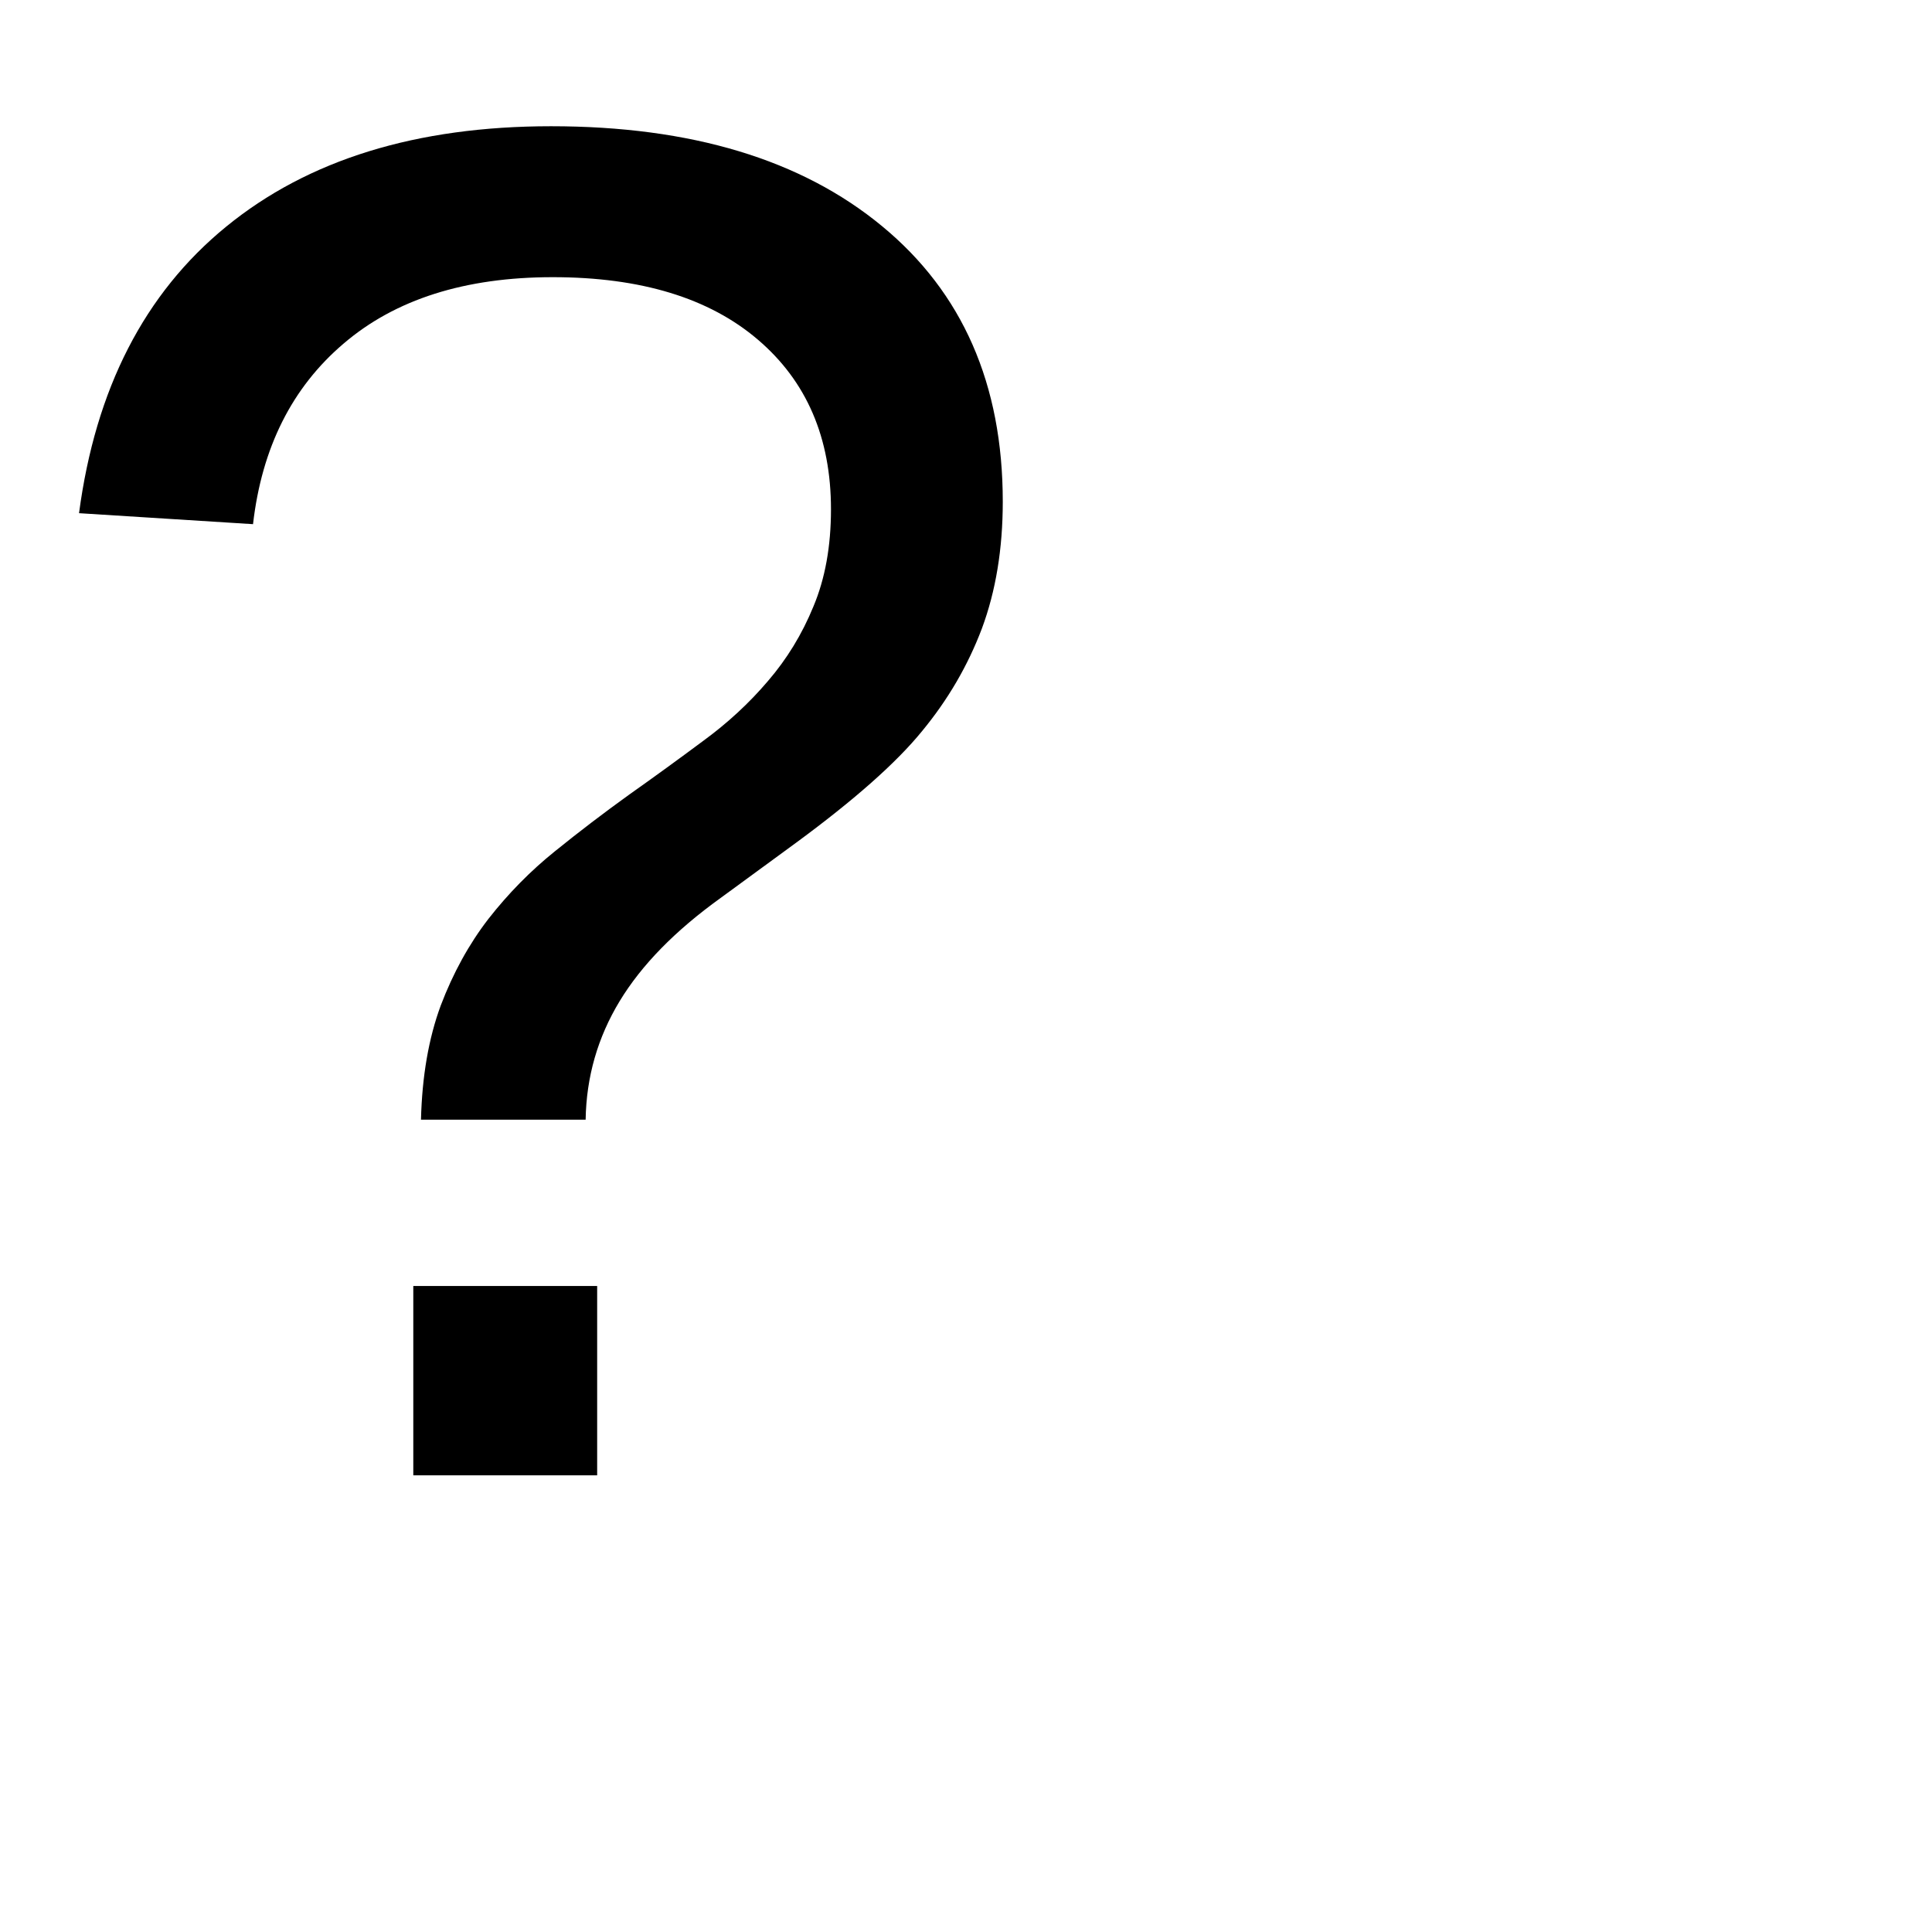
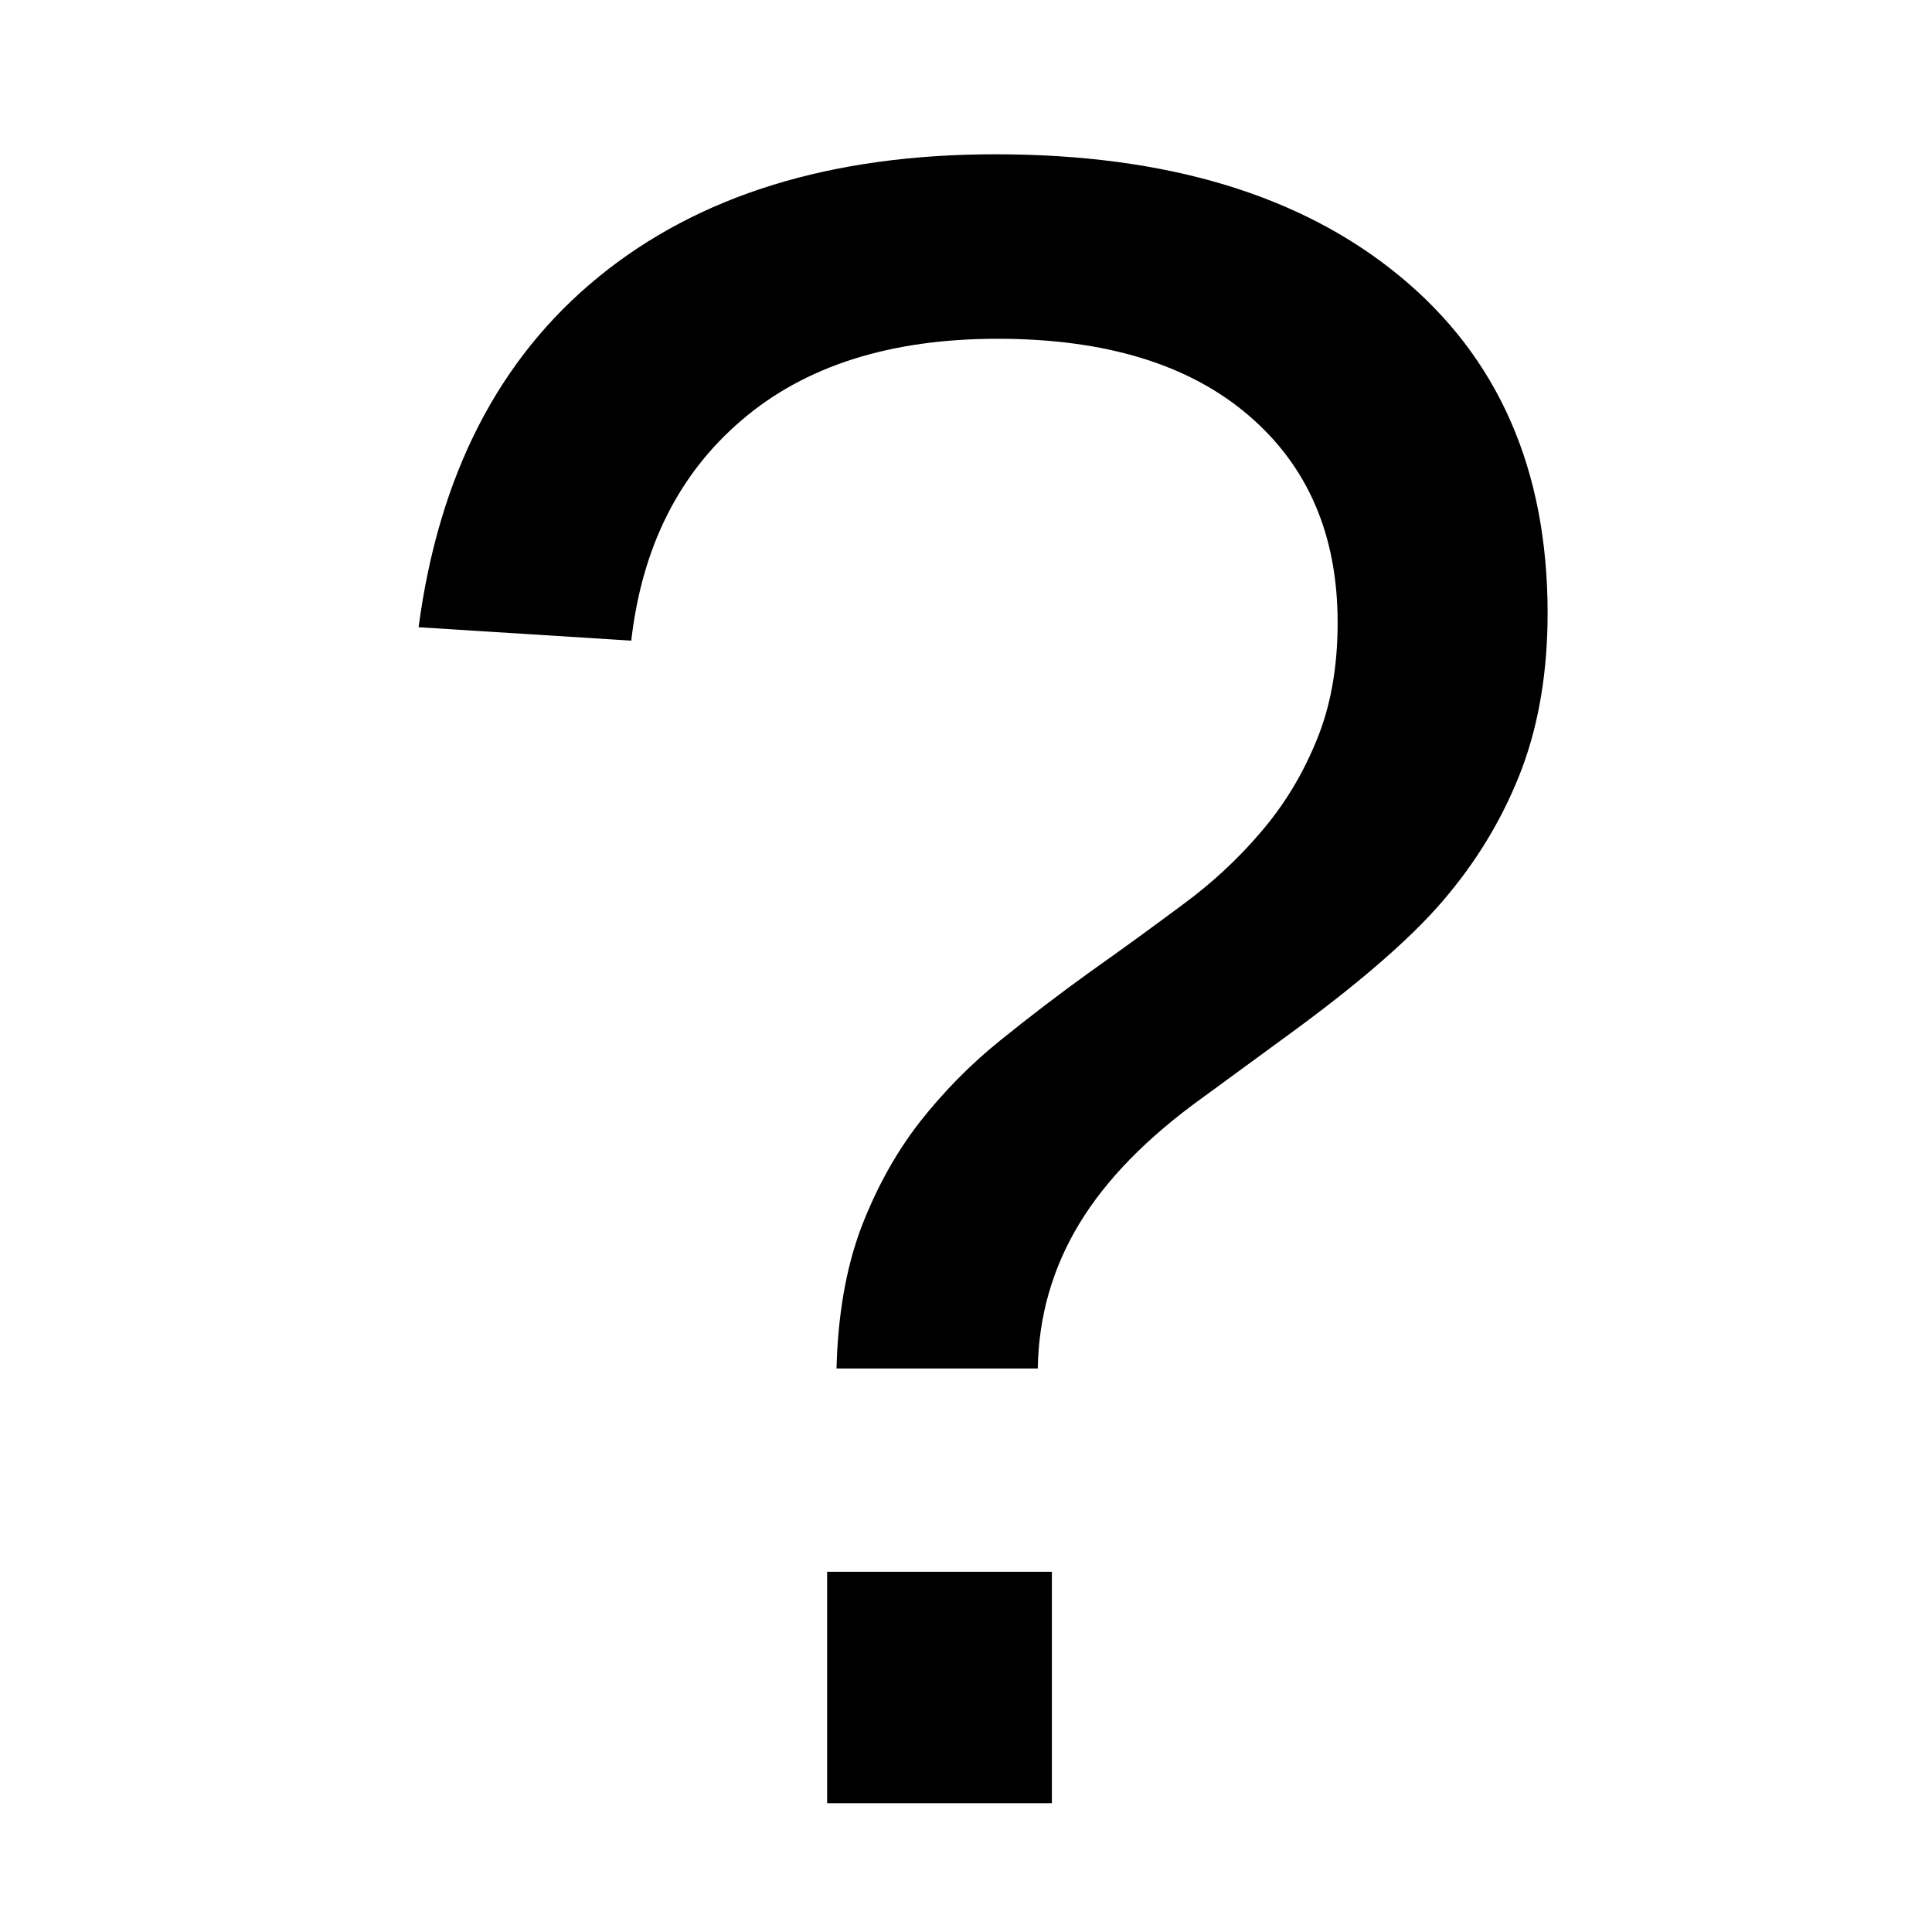
- <svg xmlns="http://www.w3.org/2000/svg" width="55" height="55" id="info">
+ <svg xmlns="http://www.w3.org/2000/svg" width="45" height="45">
  <style type="text/css">
		

text {
font-family:"Atto", Arial, sans-serif;
font-size: 55px;
fill:black;
}

</style>
-   <text y="42" x="0">?</text>
+   <text y="42" x="7.5">?</text>
</svg>
